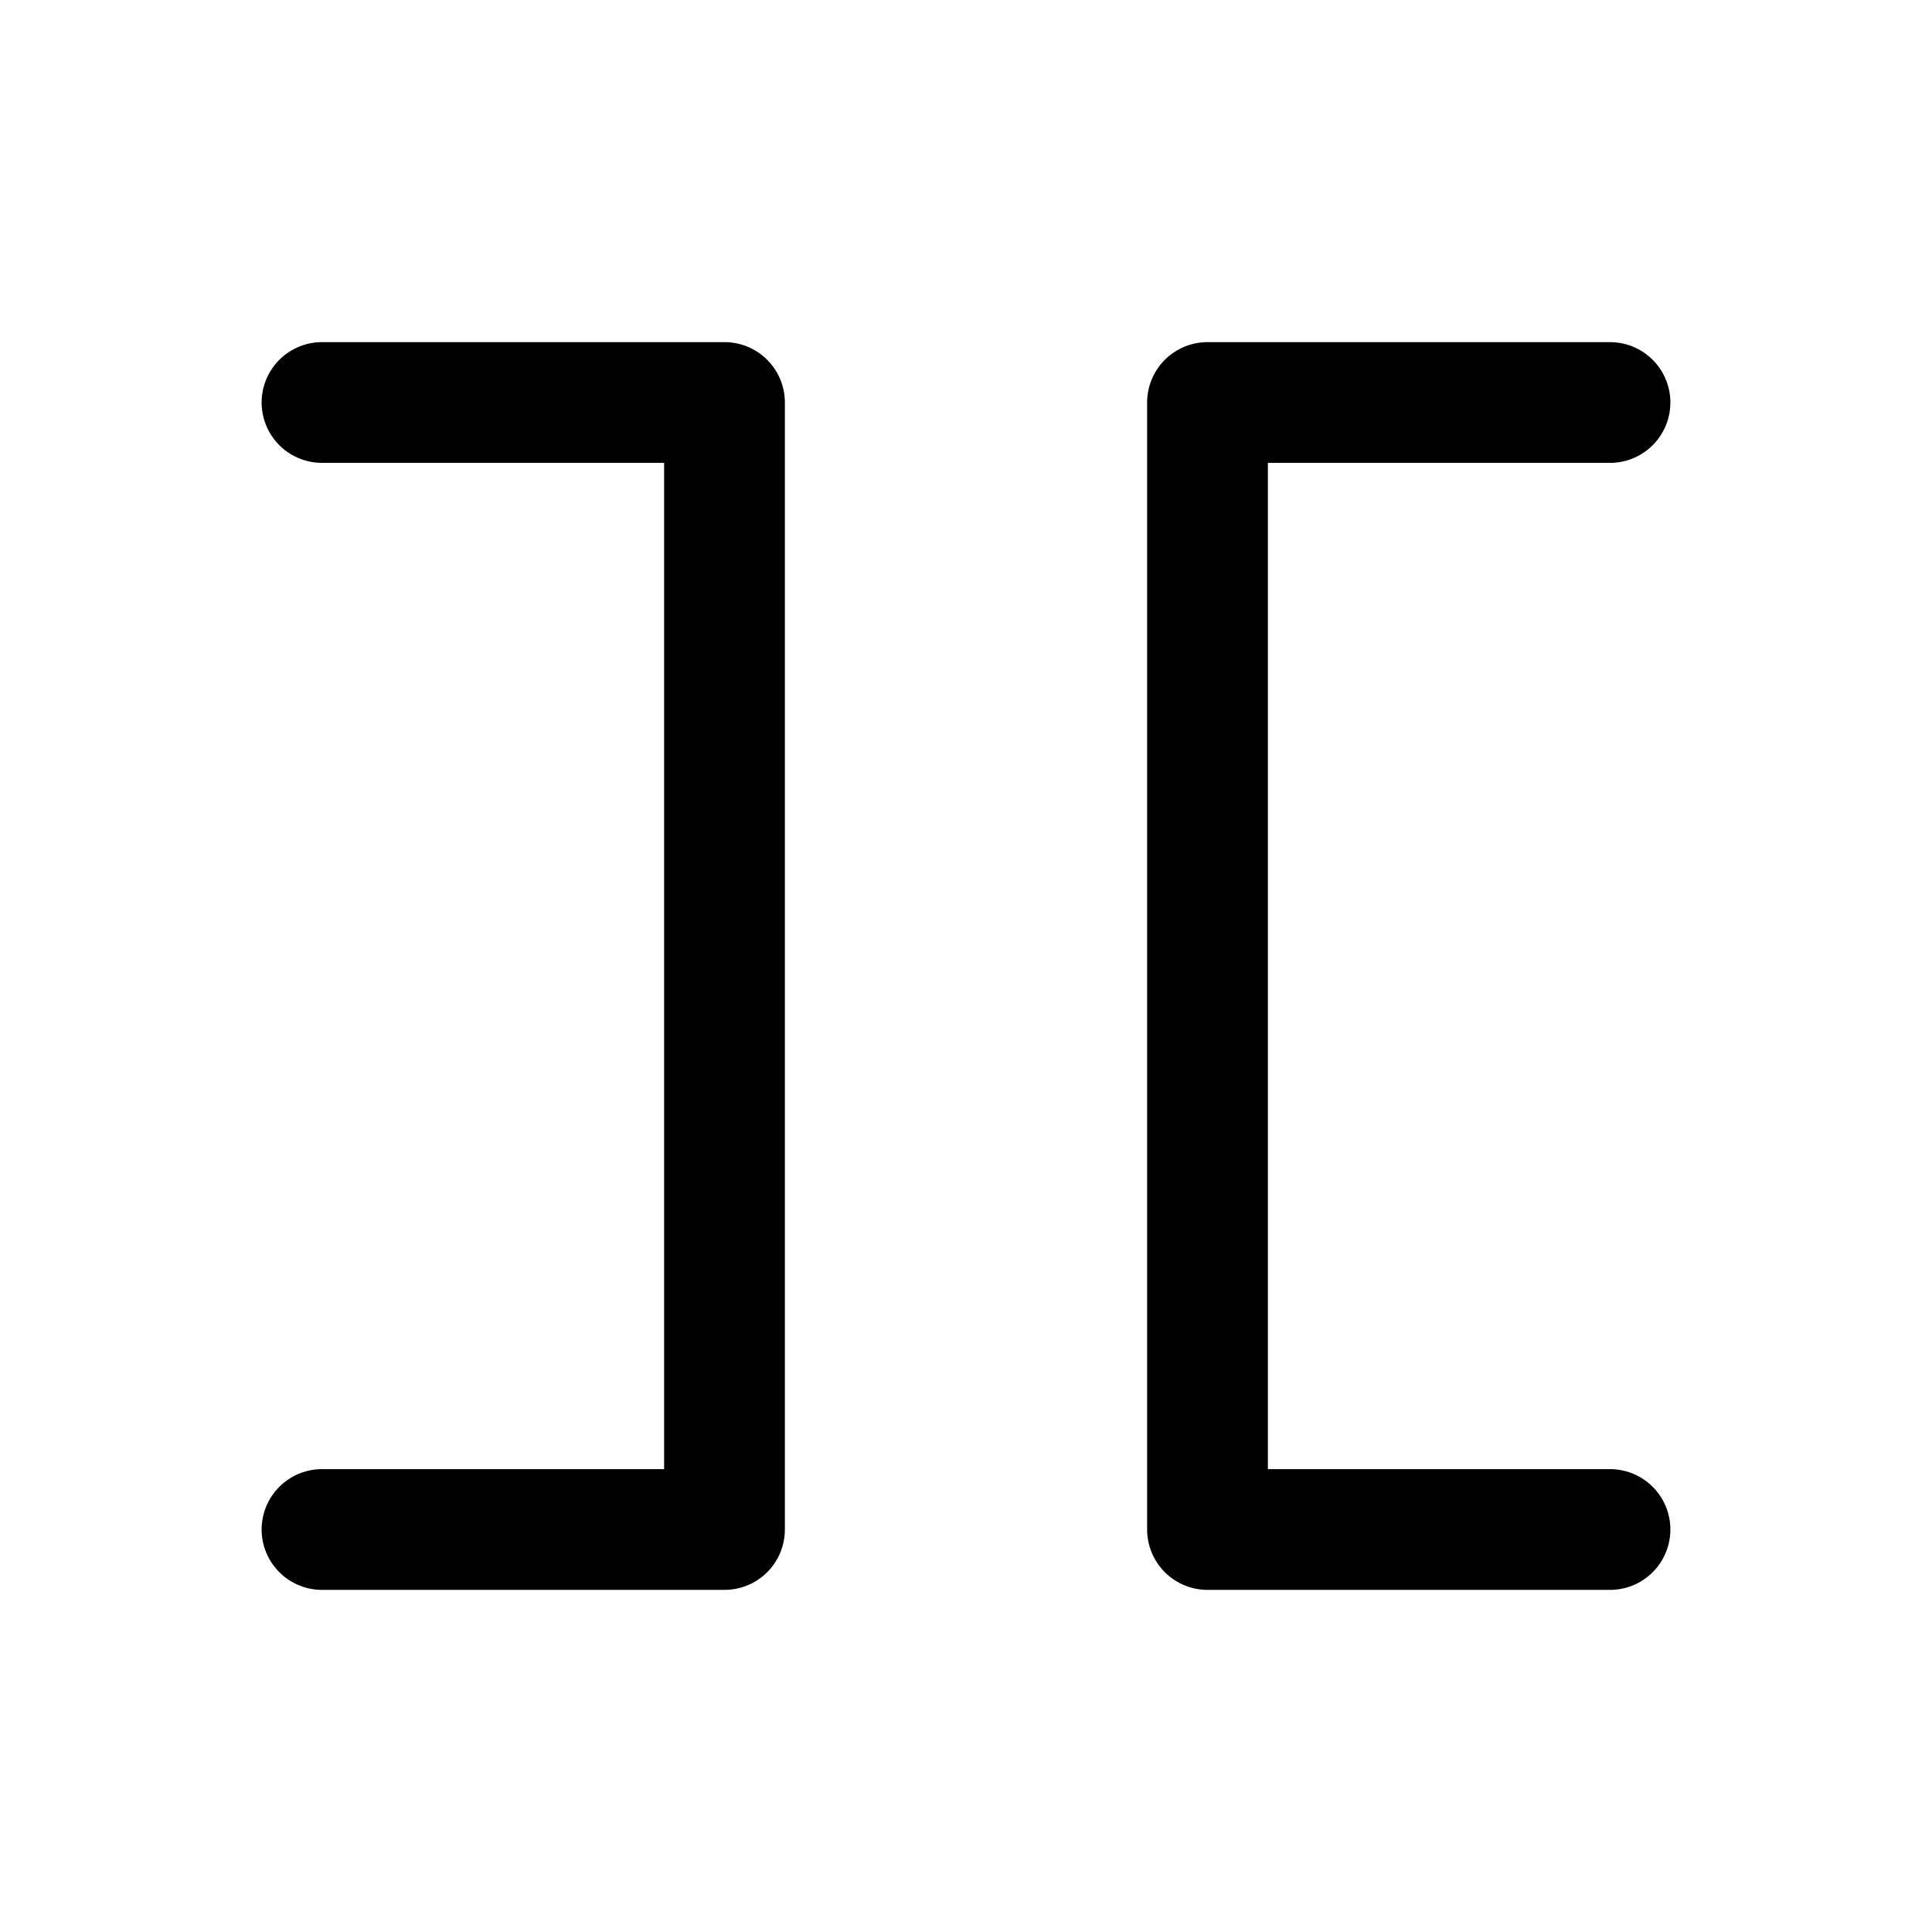
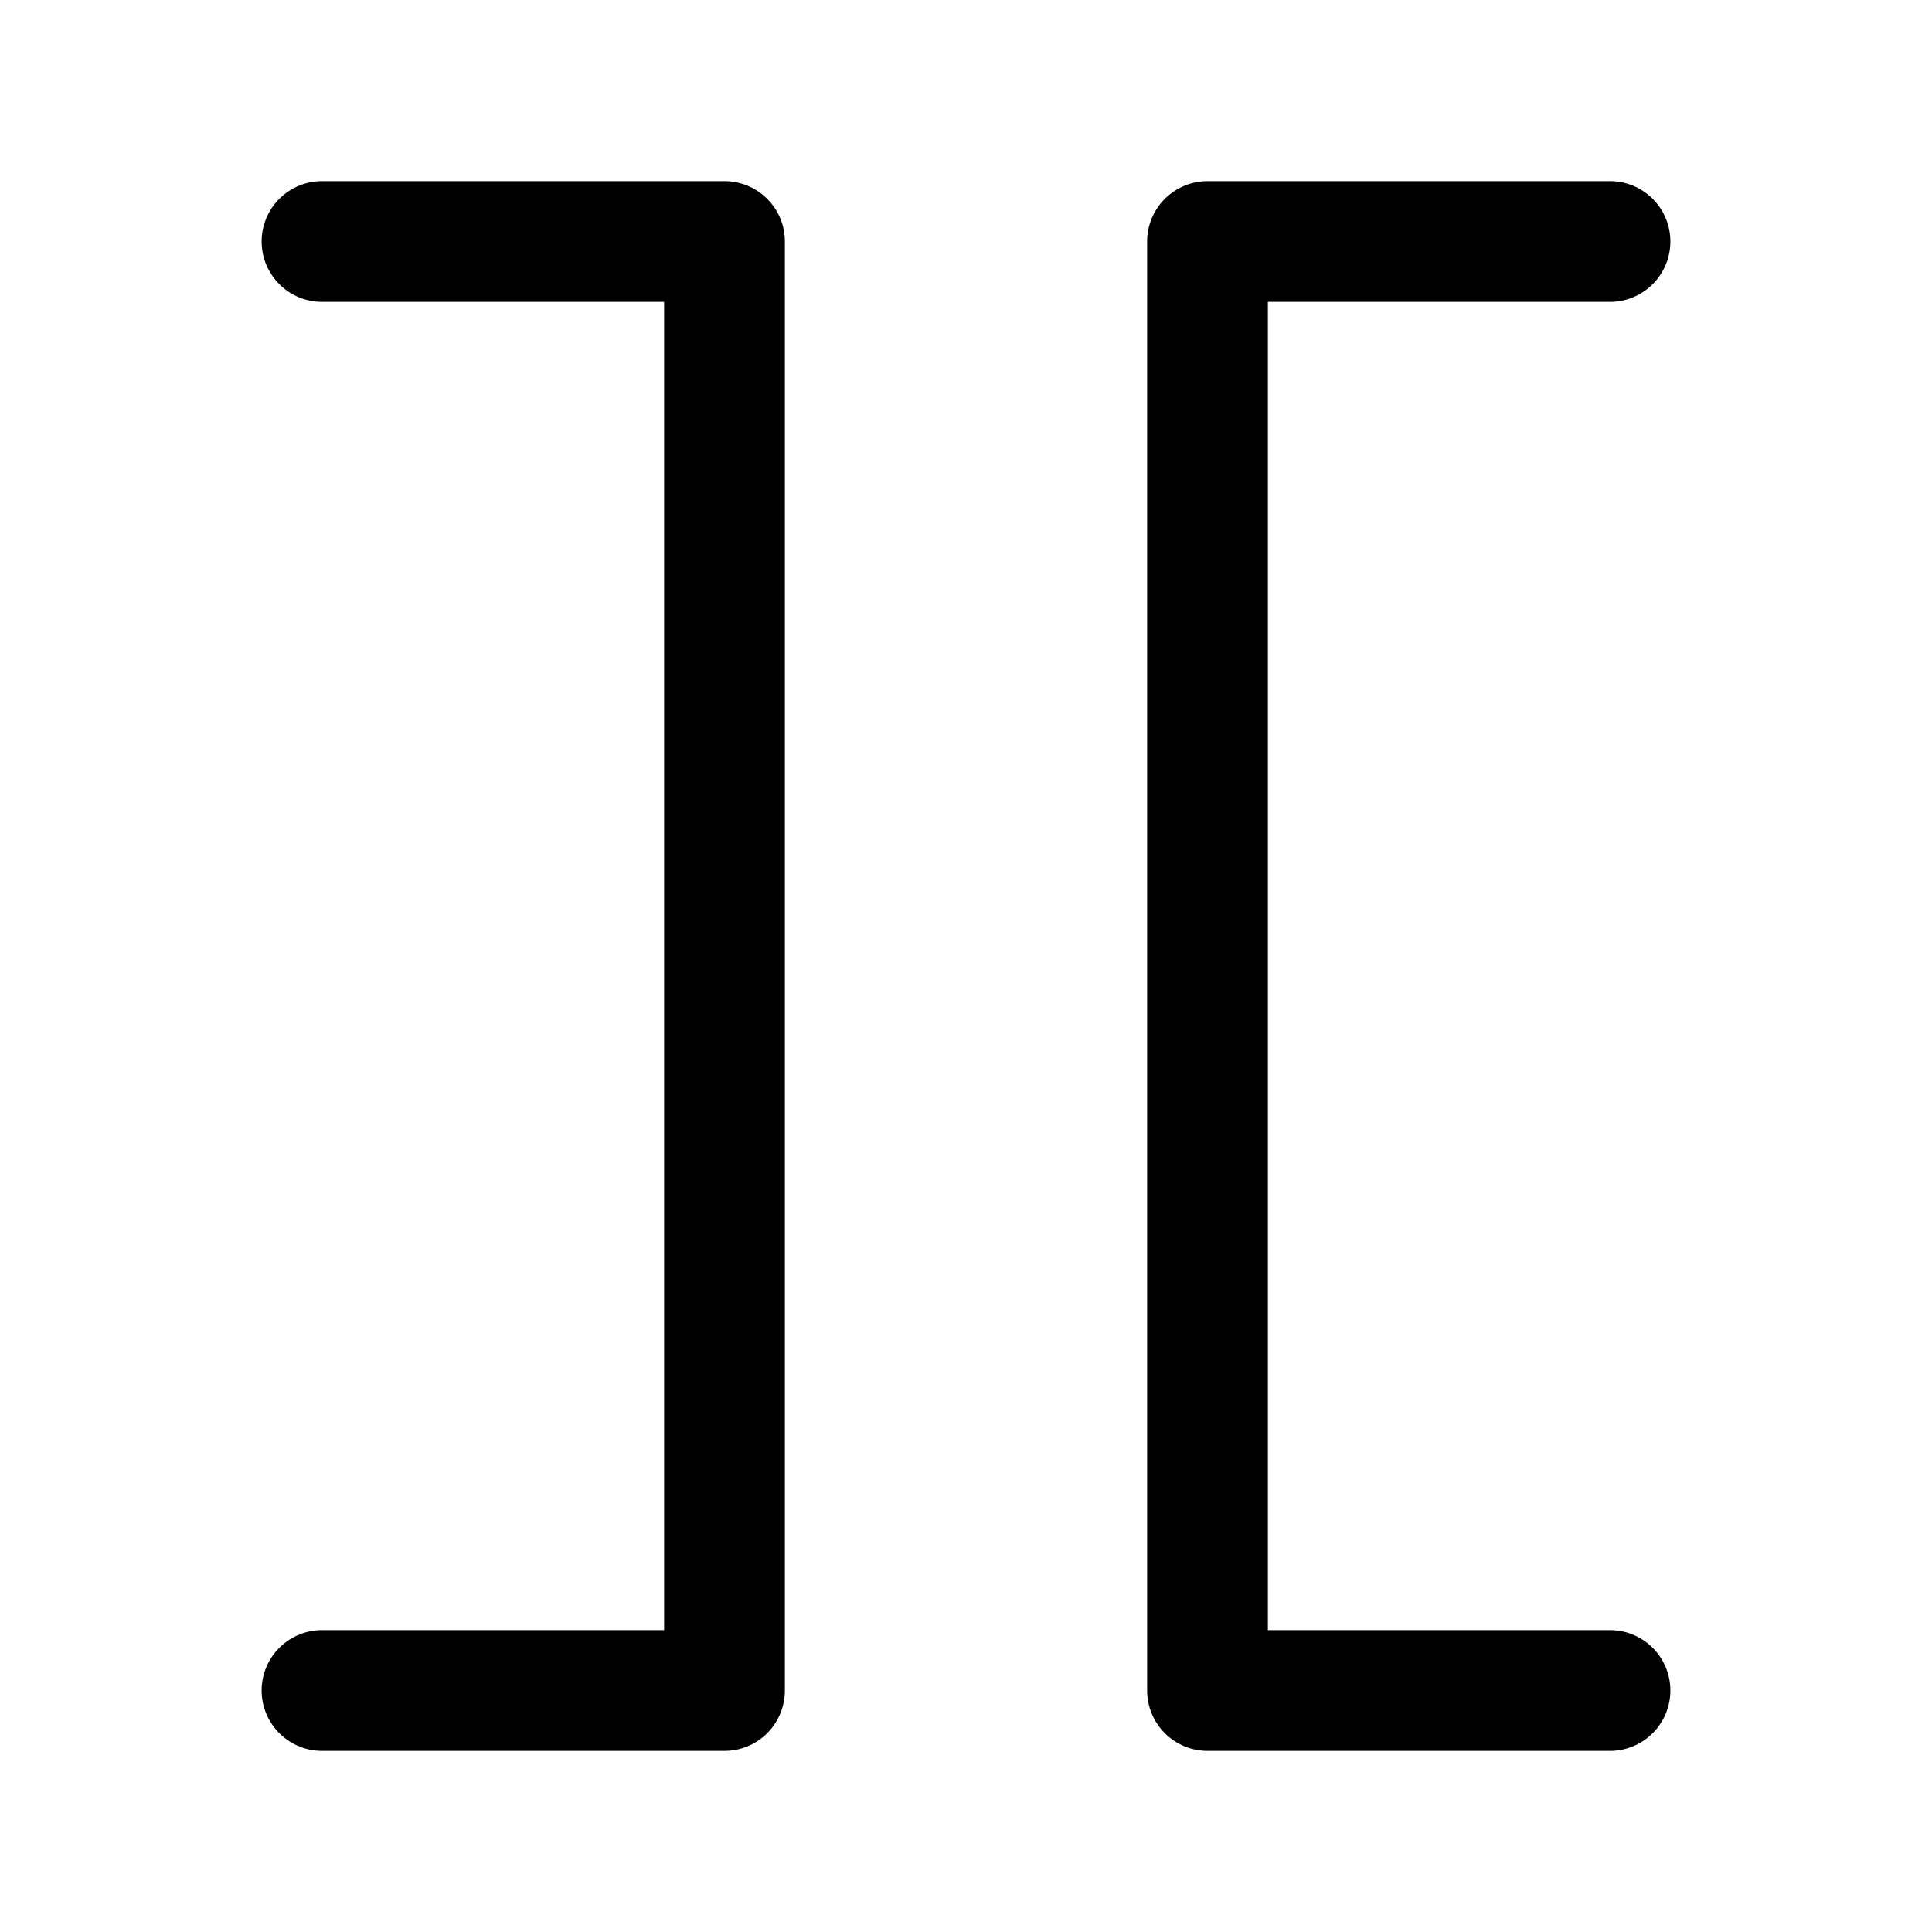
<svg xmlns="http://www.w3.org/2000/svg" width="24" height="24" viewBox="0 0 24 24" fill="none">
-   <path d="M4 5H9V19H4" stroke="#000000" stroke-width="1.5" stroke-linecap="round" stroke-linejoin="round" />
-   <path d="M20 5H15V19H20" stroke="#000000" stroke-width="1.5" stroke-linecap="round" stroke-linejoin="round" />
+   <path d="M4 3H9V21H4" stroke="#000000" stroke-width="1.5" stroke-linecap="round" stroke-linejoin="round" />
+   <path d="M20 3H15V21H20" stroke="#000000" stroke-width="1.5" stroke-linecap="round" stroke-linejoin="round" />
</svg>
